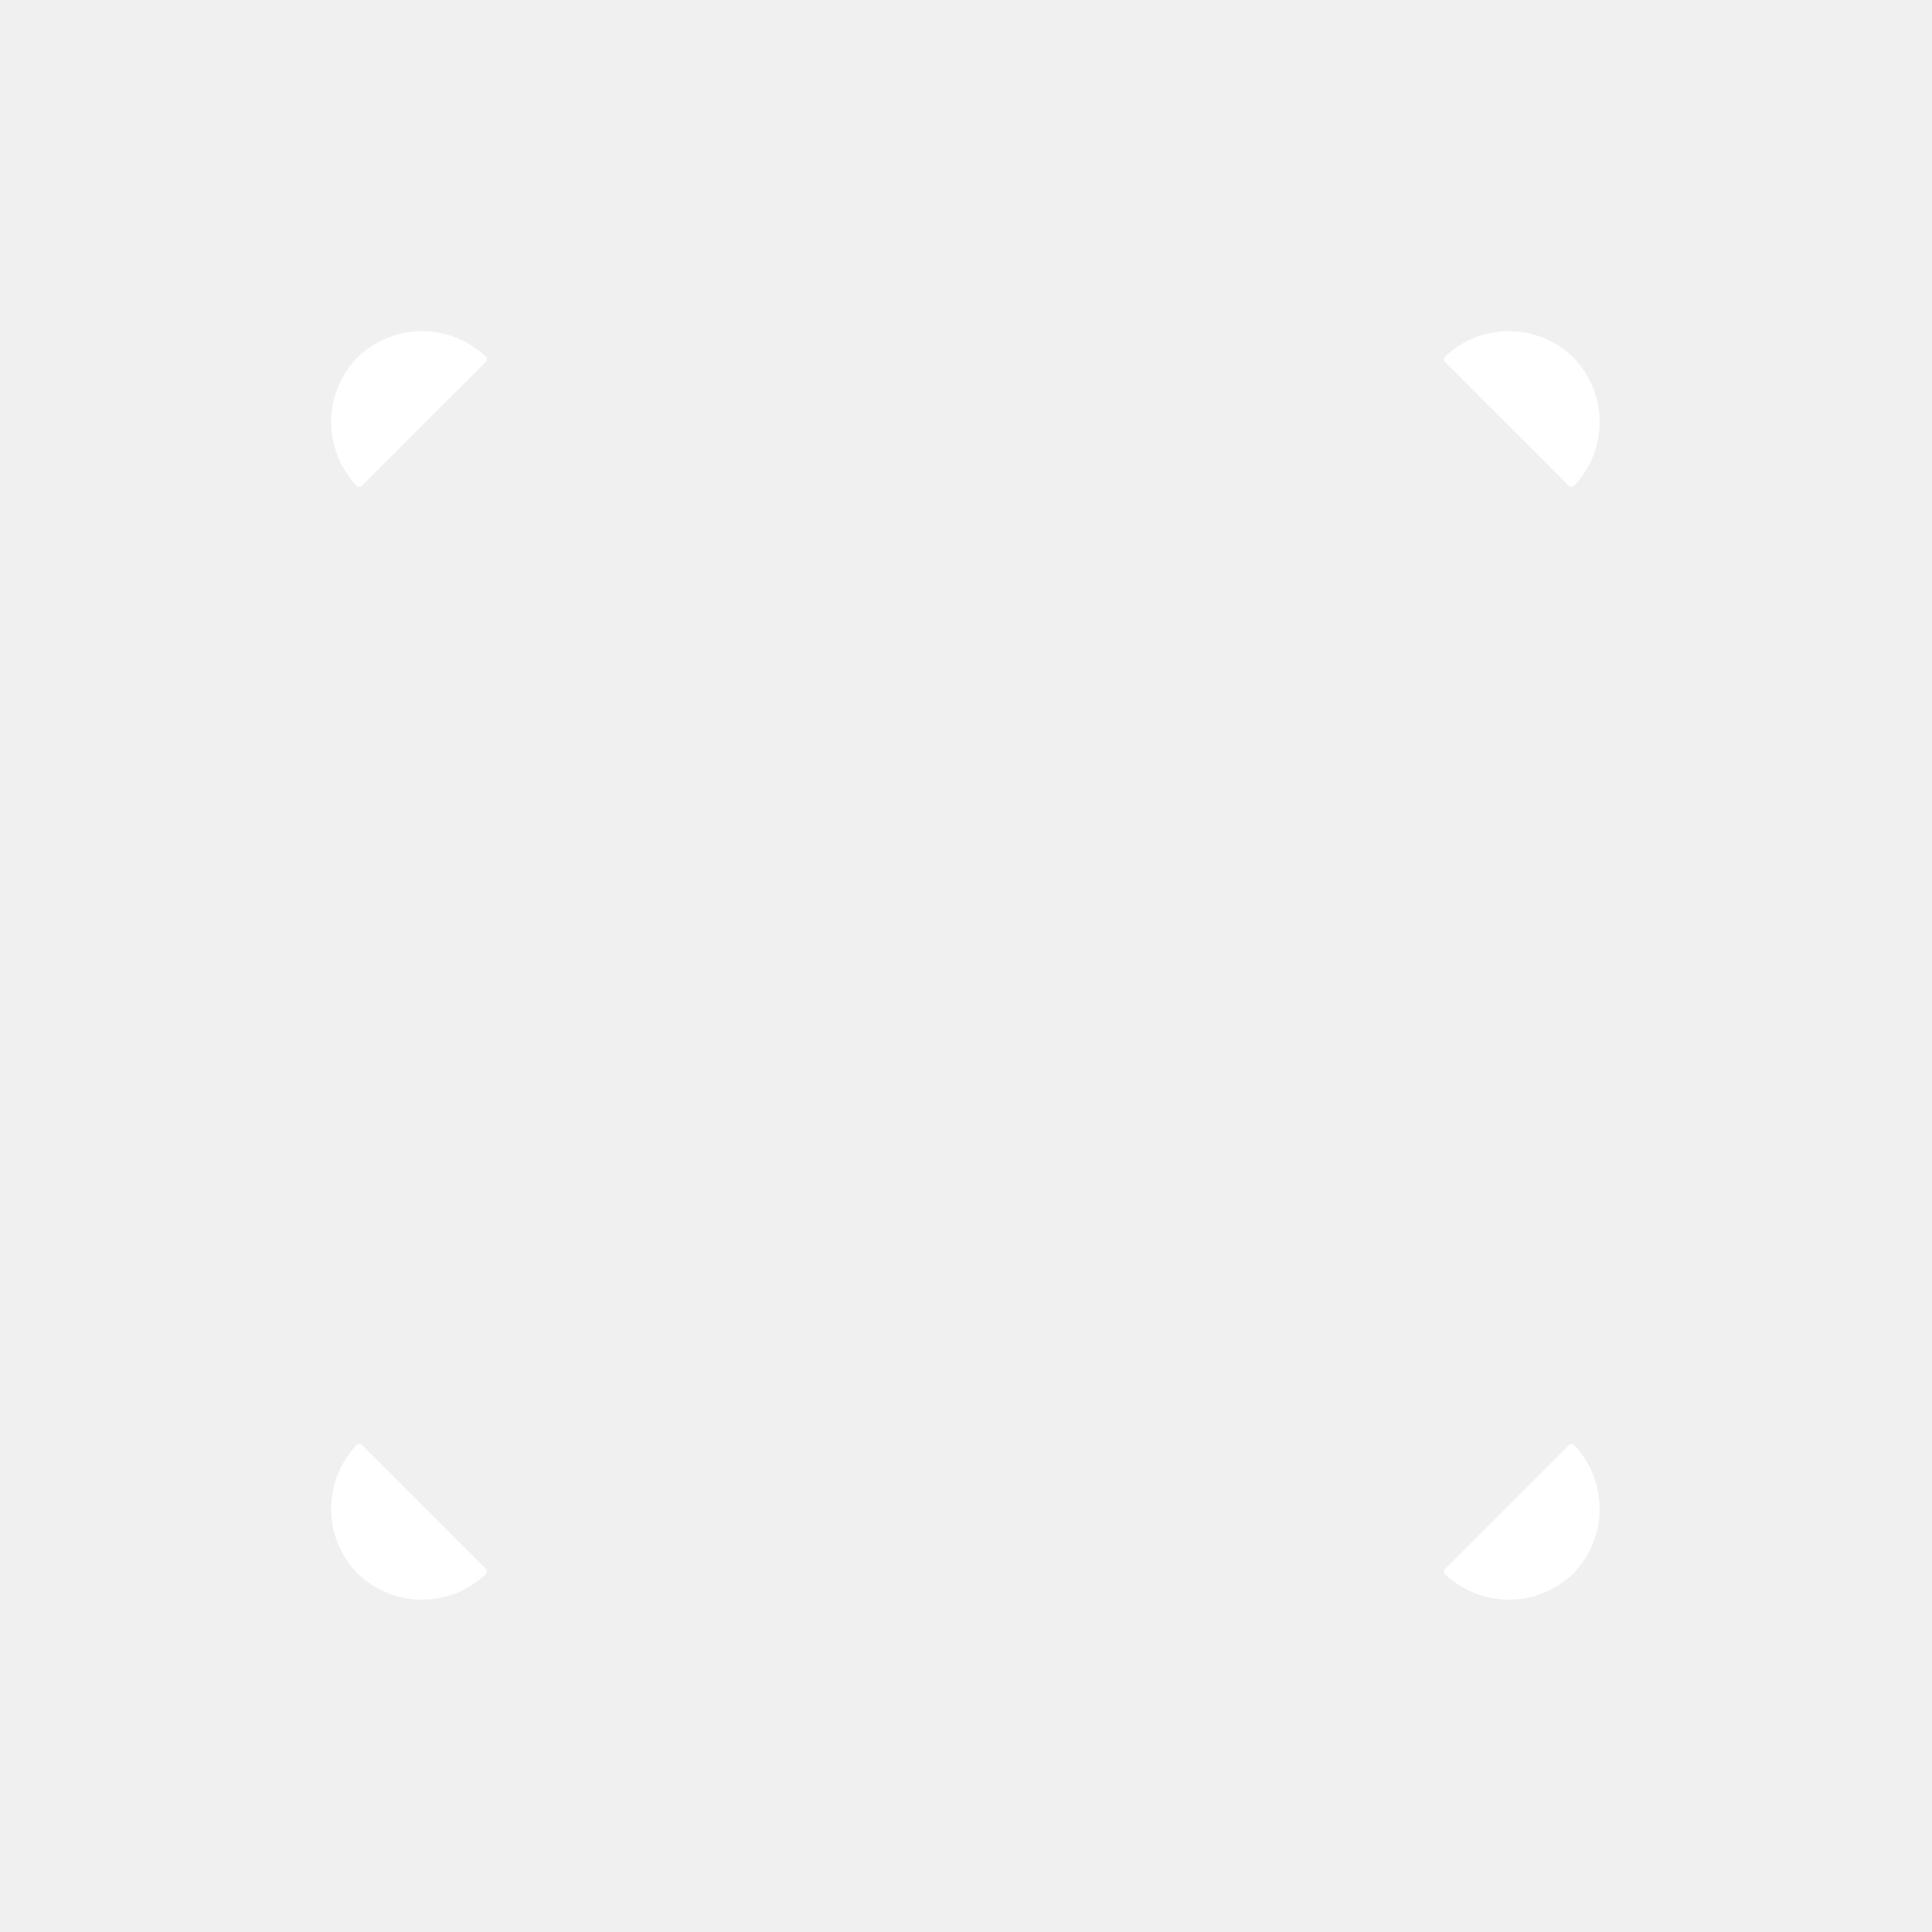
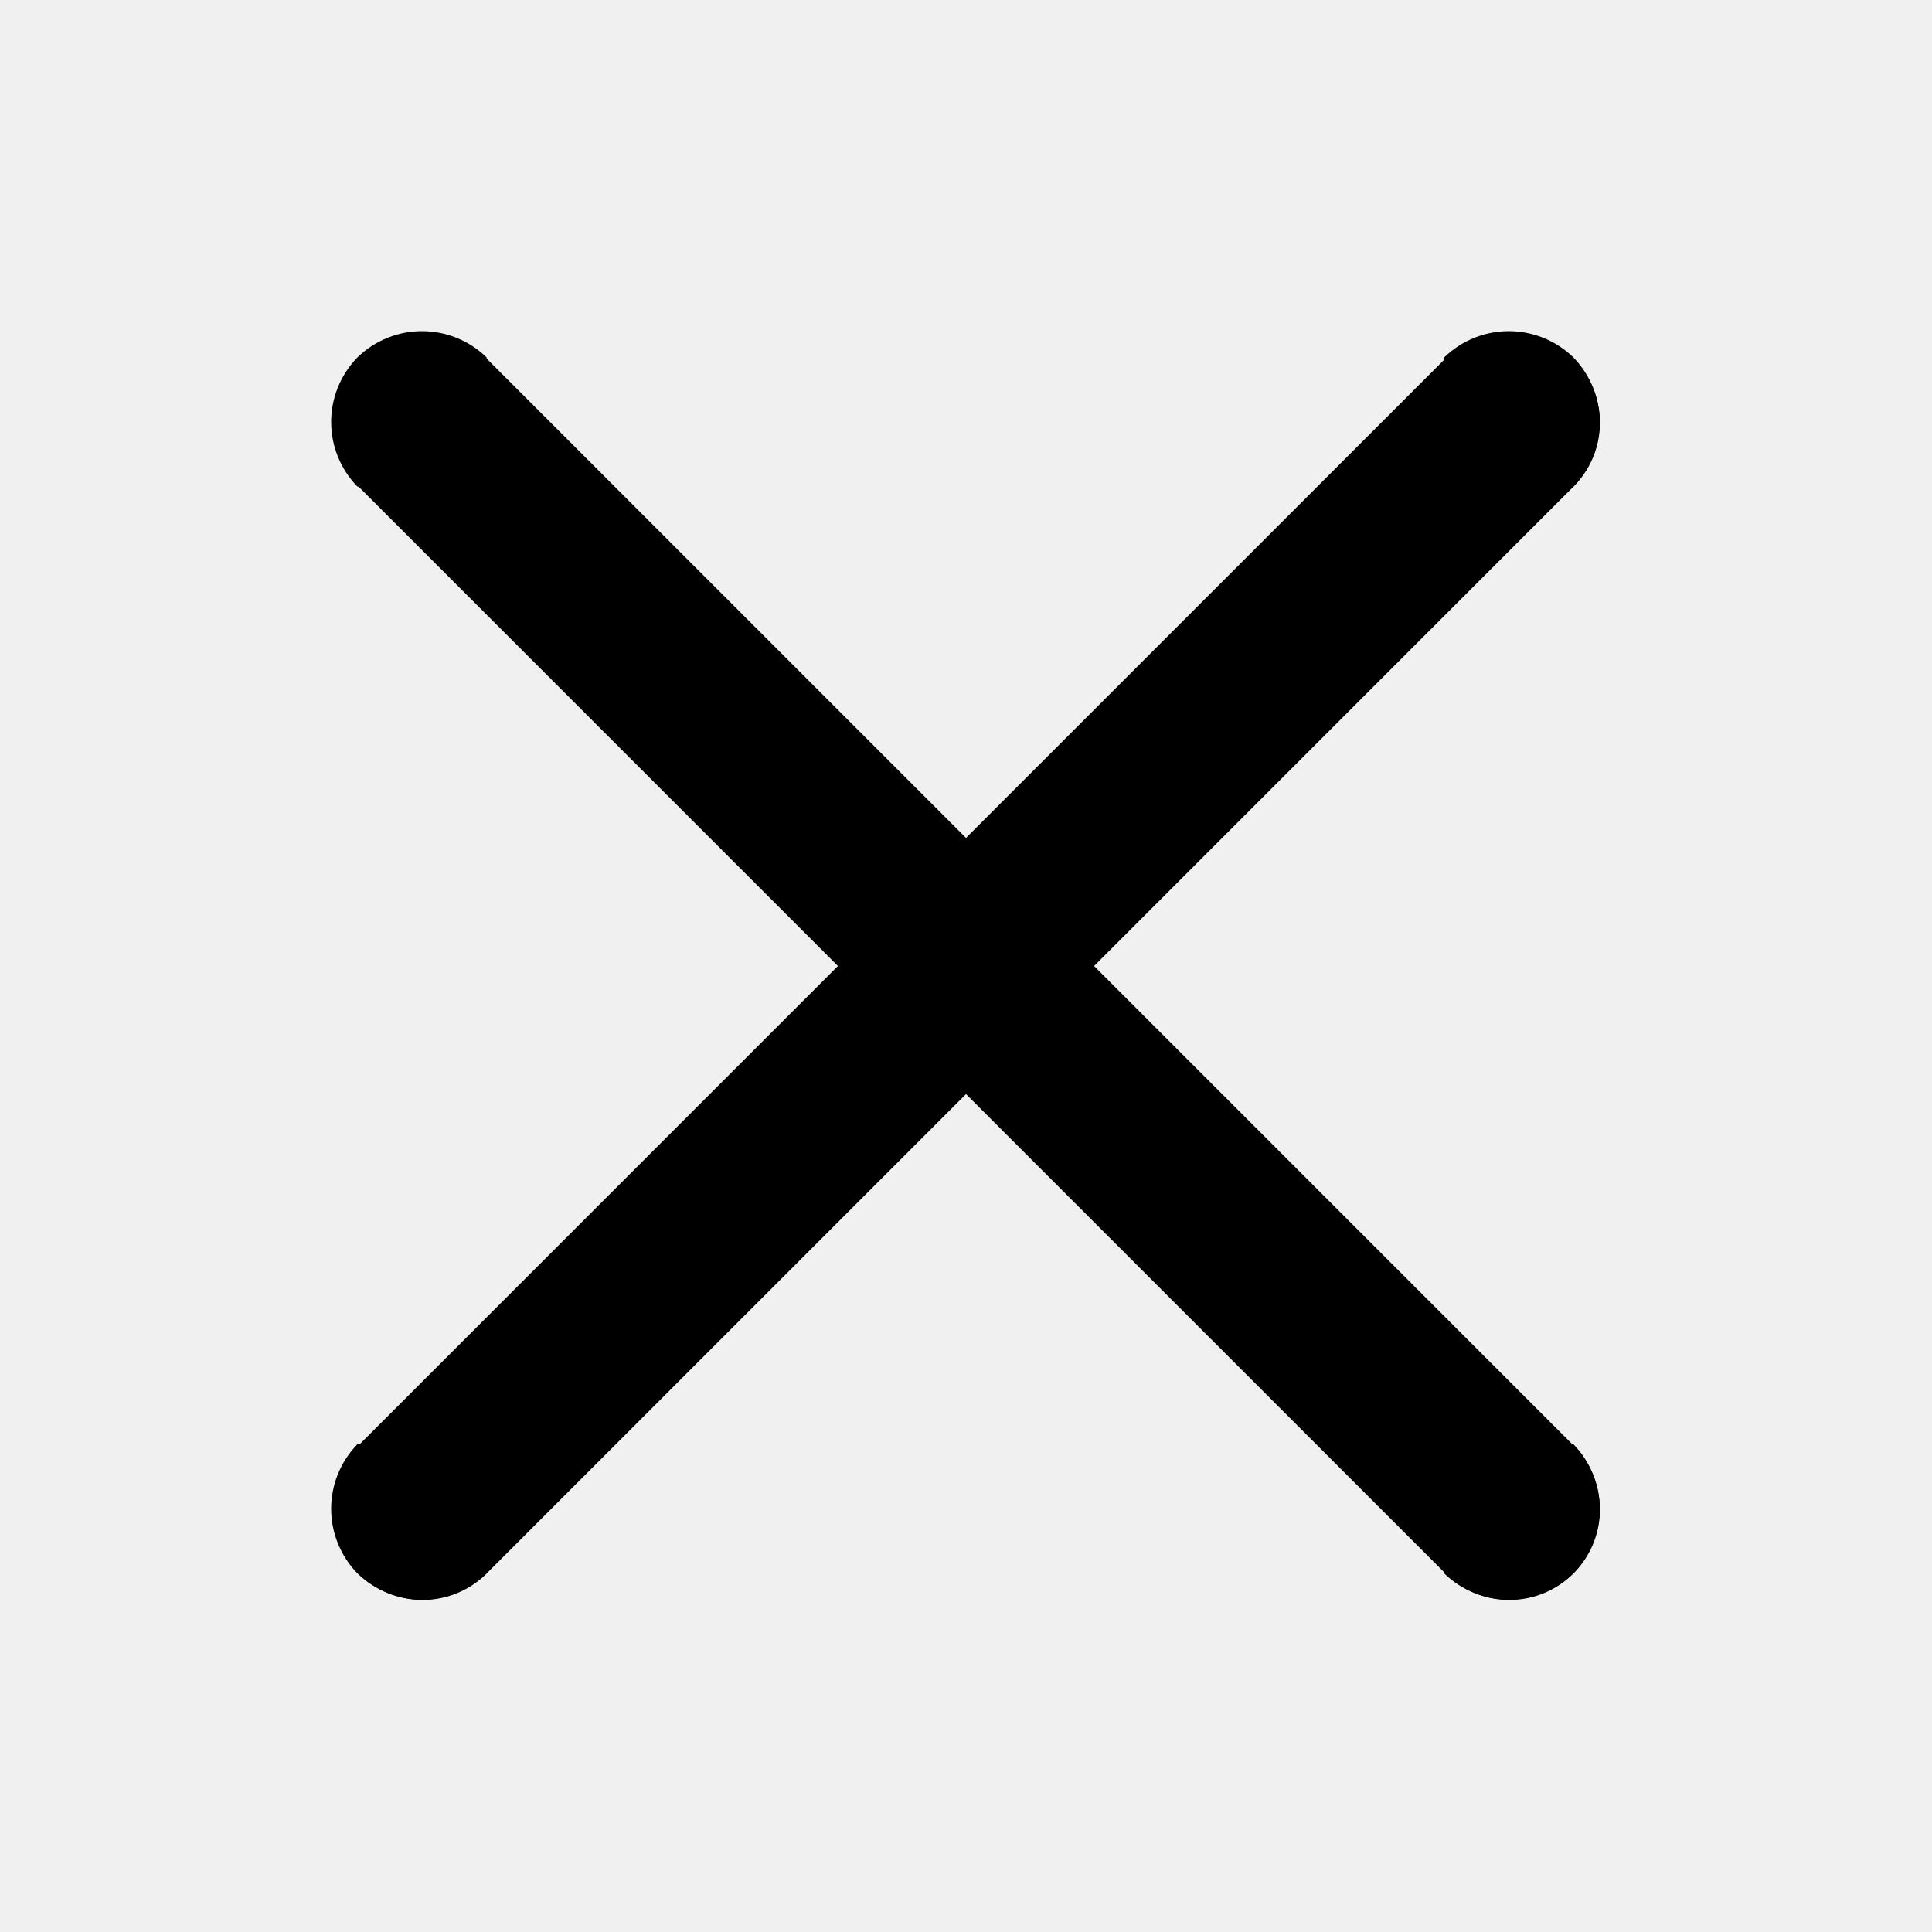
<svg xmlns="http://www.w3.org/2000/svg" width="16" height="16" viewBox="0 0 16 16" fill="none">
  <defs />
  <rect id="Duotone/X" width="16" height="16" fill="#FFFFFF" fill-opacity="0" />
-   <path id="Vector" d="M11.96 2.99L11.96 2.96C12.26 2.67 12.73 2.67 13.03 2.96C13.32 3.26 13.32 3.73 13.03 4.03L13 4.03L11.96 2.99ZM4.03 13L4.03 13.03C3.73 13.32 3.26 13.32 2.96 13.03C2.67 12.73 2.67 12.26 2.96 11.96L2.99 11.96L4.03 13Z" fill="#FFFFFF" fill-opacity="1" fill-rule="nonzero" />
-   <path id="Vector" d="M12.5 3.5L3.5 " stroke="#FFFFFF" stroke-opacity="1" stroke-width="1.5" stroke-linejoin="round" stroke-linecap="round" />
-   <path id="Vector" d="M13 11.96L13.03 11.96C13.32 12.26 13.32 12.73 13.03 13.03C12.73 13.32 12.26 13.32 11.96 13.03L11.96 13L13 11.96ZM2.99 4.03L2.96 4.03C2.67 3.73 2.67 3.26 2.96 2.96C3.26 2.67 3.73 2.67 4.03 2.96L4.03 2.99L2.99 4.03Z" fill="#FFFFFF" fill-opacity="1" fill-rule="nonzero" />
-   <path id="Vector" d="M12.5 12.5L3.5 " stroke="#FFFFFF" stroke-opacity="1" stroke-width="1.5" stroke-linejoin="round" stroke-linecap="round" />
+   <path id="Vector" d="M11.96 2.99L11.96 2.96C12.26 2.67 12.73 2.67 13.03 2.96C13.32 3.26 13.32 3.73 13.03 4.03L13 4.03L11.96 2.99ZM4.03 13L4.03 13.03C3.73 13.32 3.26 13.32 2.96 13.03C2.67 12.73 2.67 12.26 2.96 11.96L2.99 11.96L4.03 13Z" fill="currentColor" fill-opacity="1" fill-rule="nonzero" />
+   <path id="Vector" d="M12.5 3.5L3.5 12.5" stroke="currentColor" stroke-opacity="1" stroke-width="1.5" stroke-linejoin="round" stroke-linecap="round" />
+   <path id="Vector" d="M13 11.96L13.03 11.96C13.32 12.26 13.32 12.73 13.03 13.03C12.73 13.32 12.26 13.32 11.96 13.03L11.96 13L13 11.96ZM2.99 4.03L2.96 4.03C2.67 3.73 2.67 3.26 2.96 2.96C3.26 2.67 3.73 2.67 4.03 2.96L4.03 2.99L2.99 4.03Z" fill="currentColor" fill-opacity="1" fill-rule="nonzero" />
+   <path id="Vector" d="M12.5 12.5L3.5 3.5" stroke="currentColor" stroke-opacity="1" stroke-width="1.5" stroke-linejoin="round" stroke-linecap="round" />
</svg>
